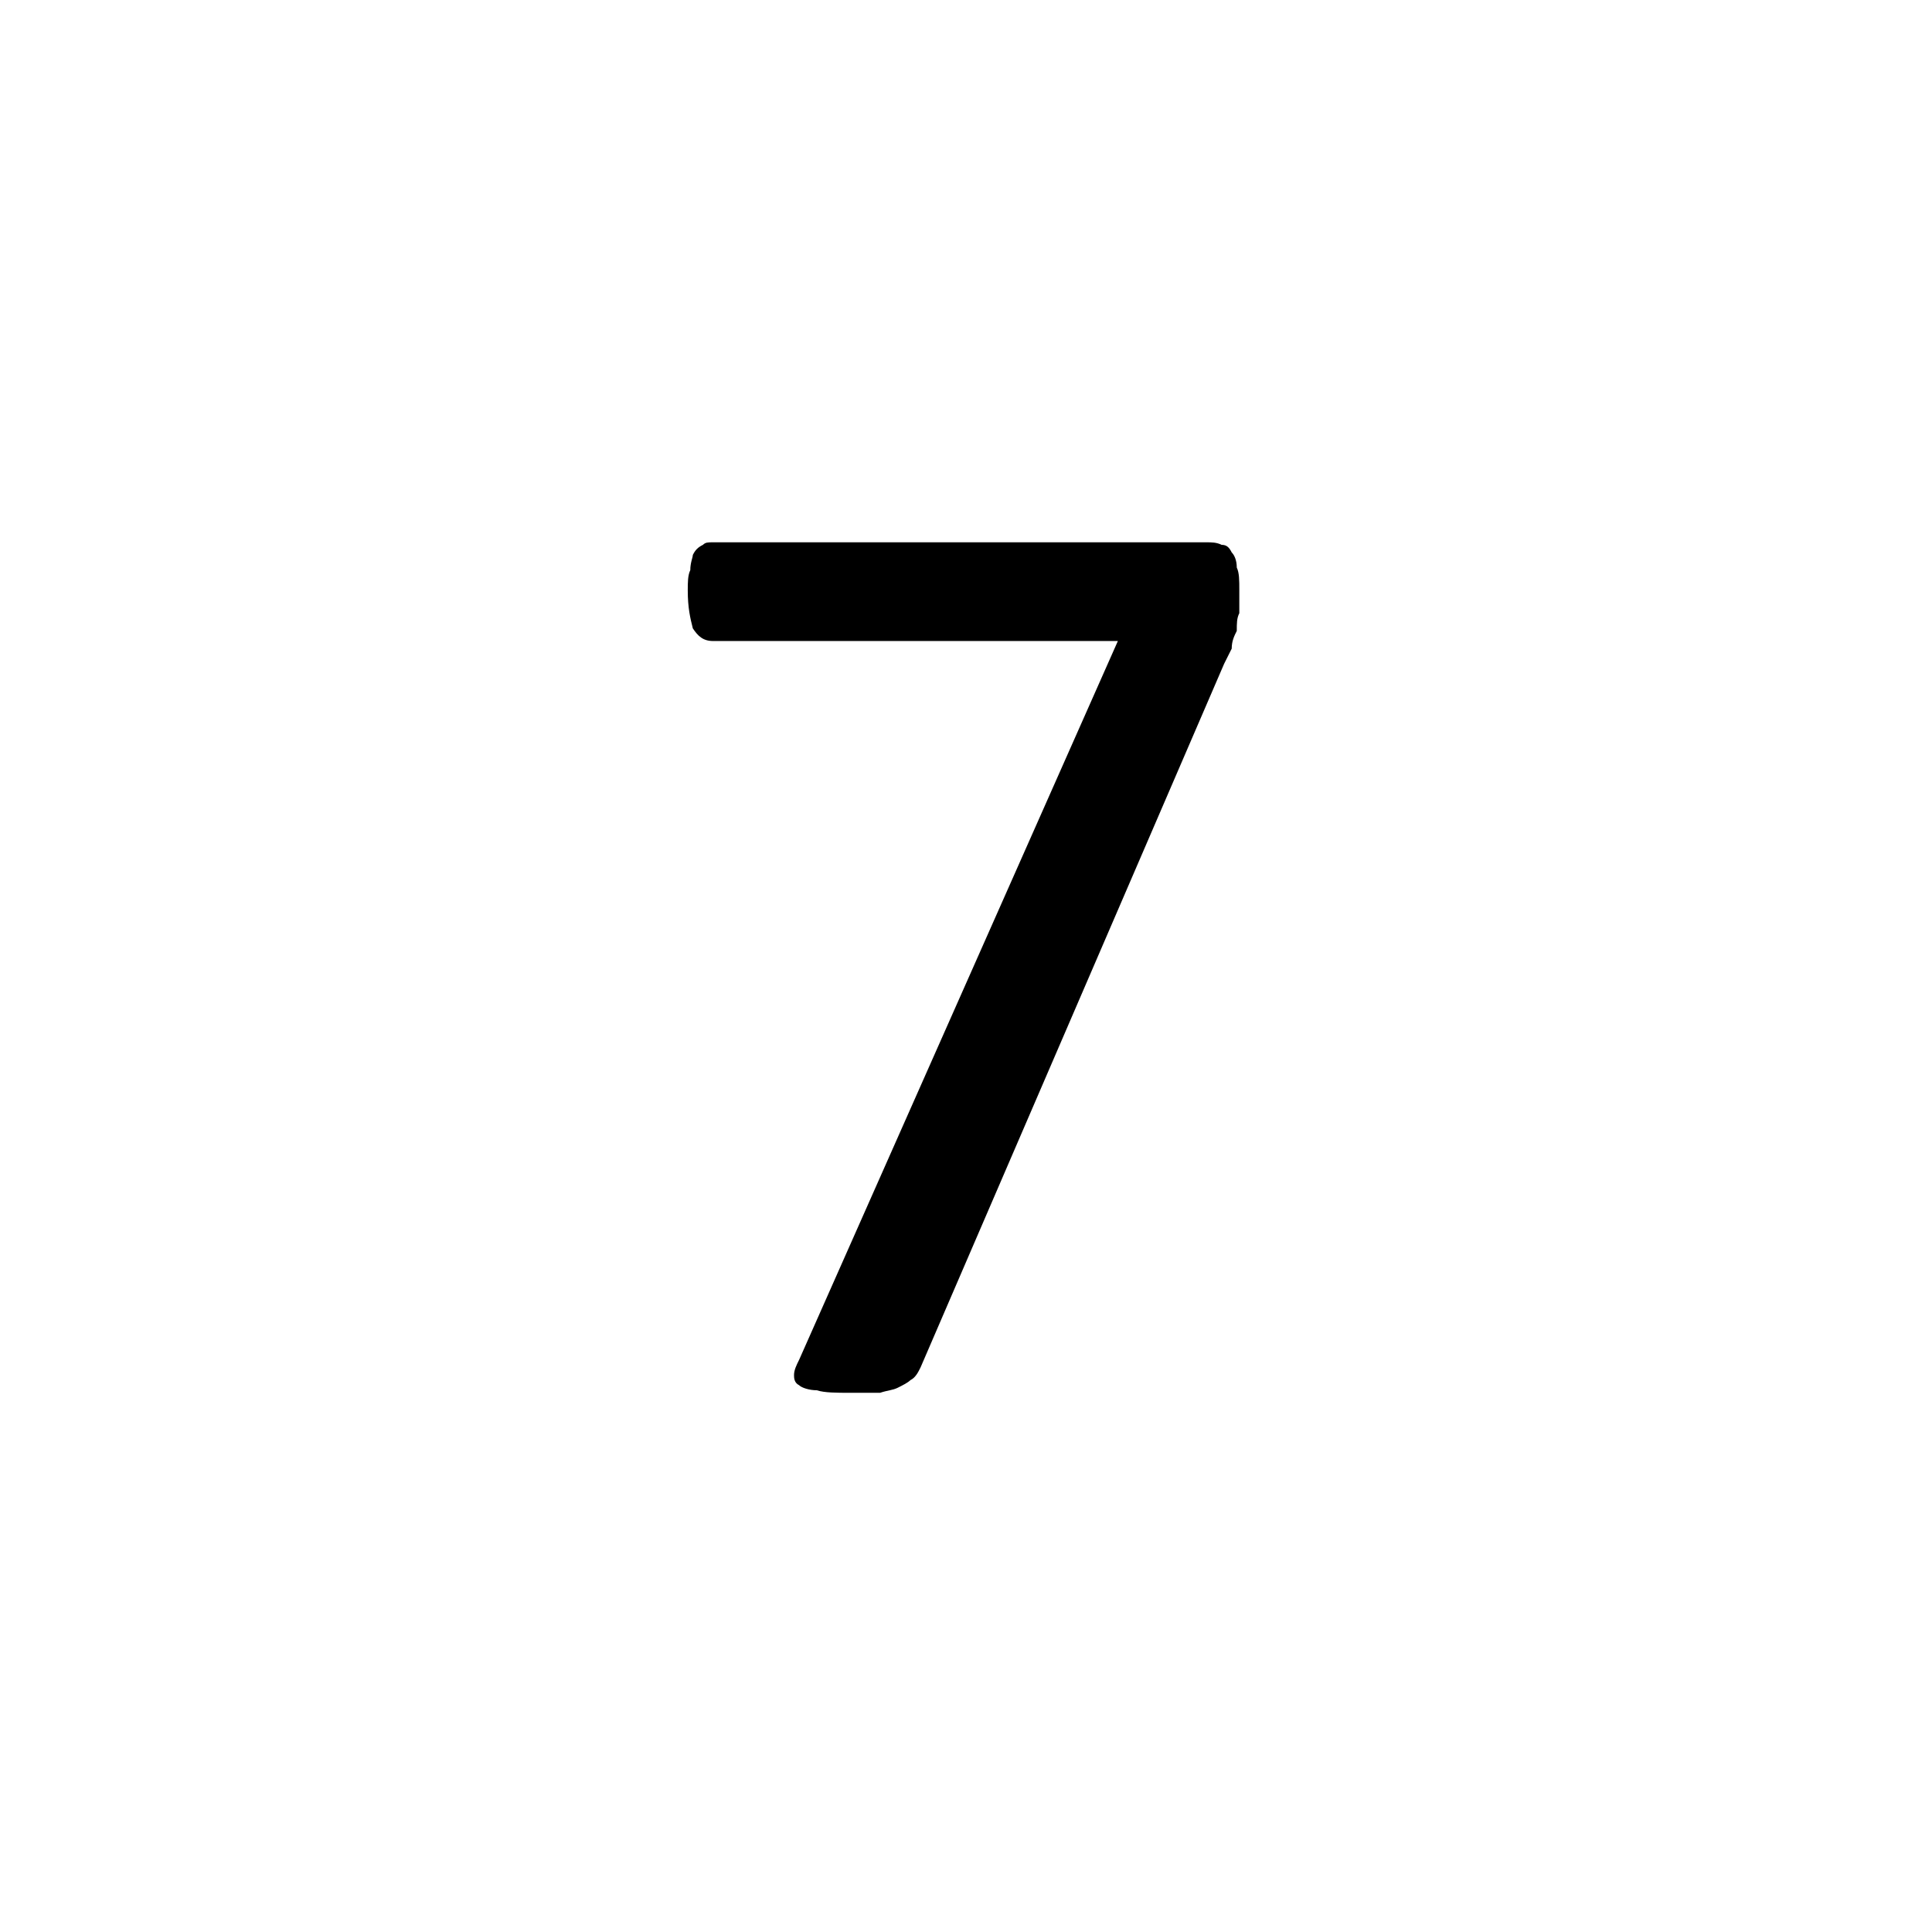
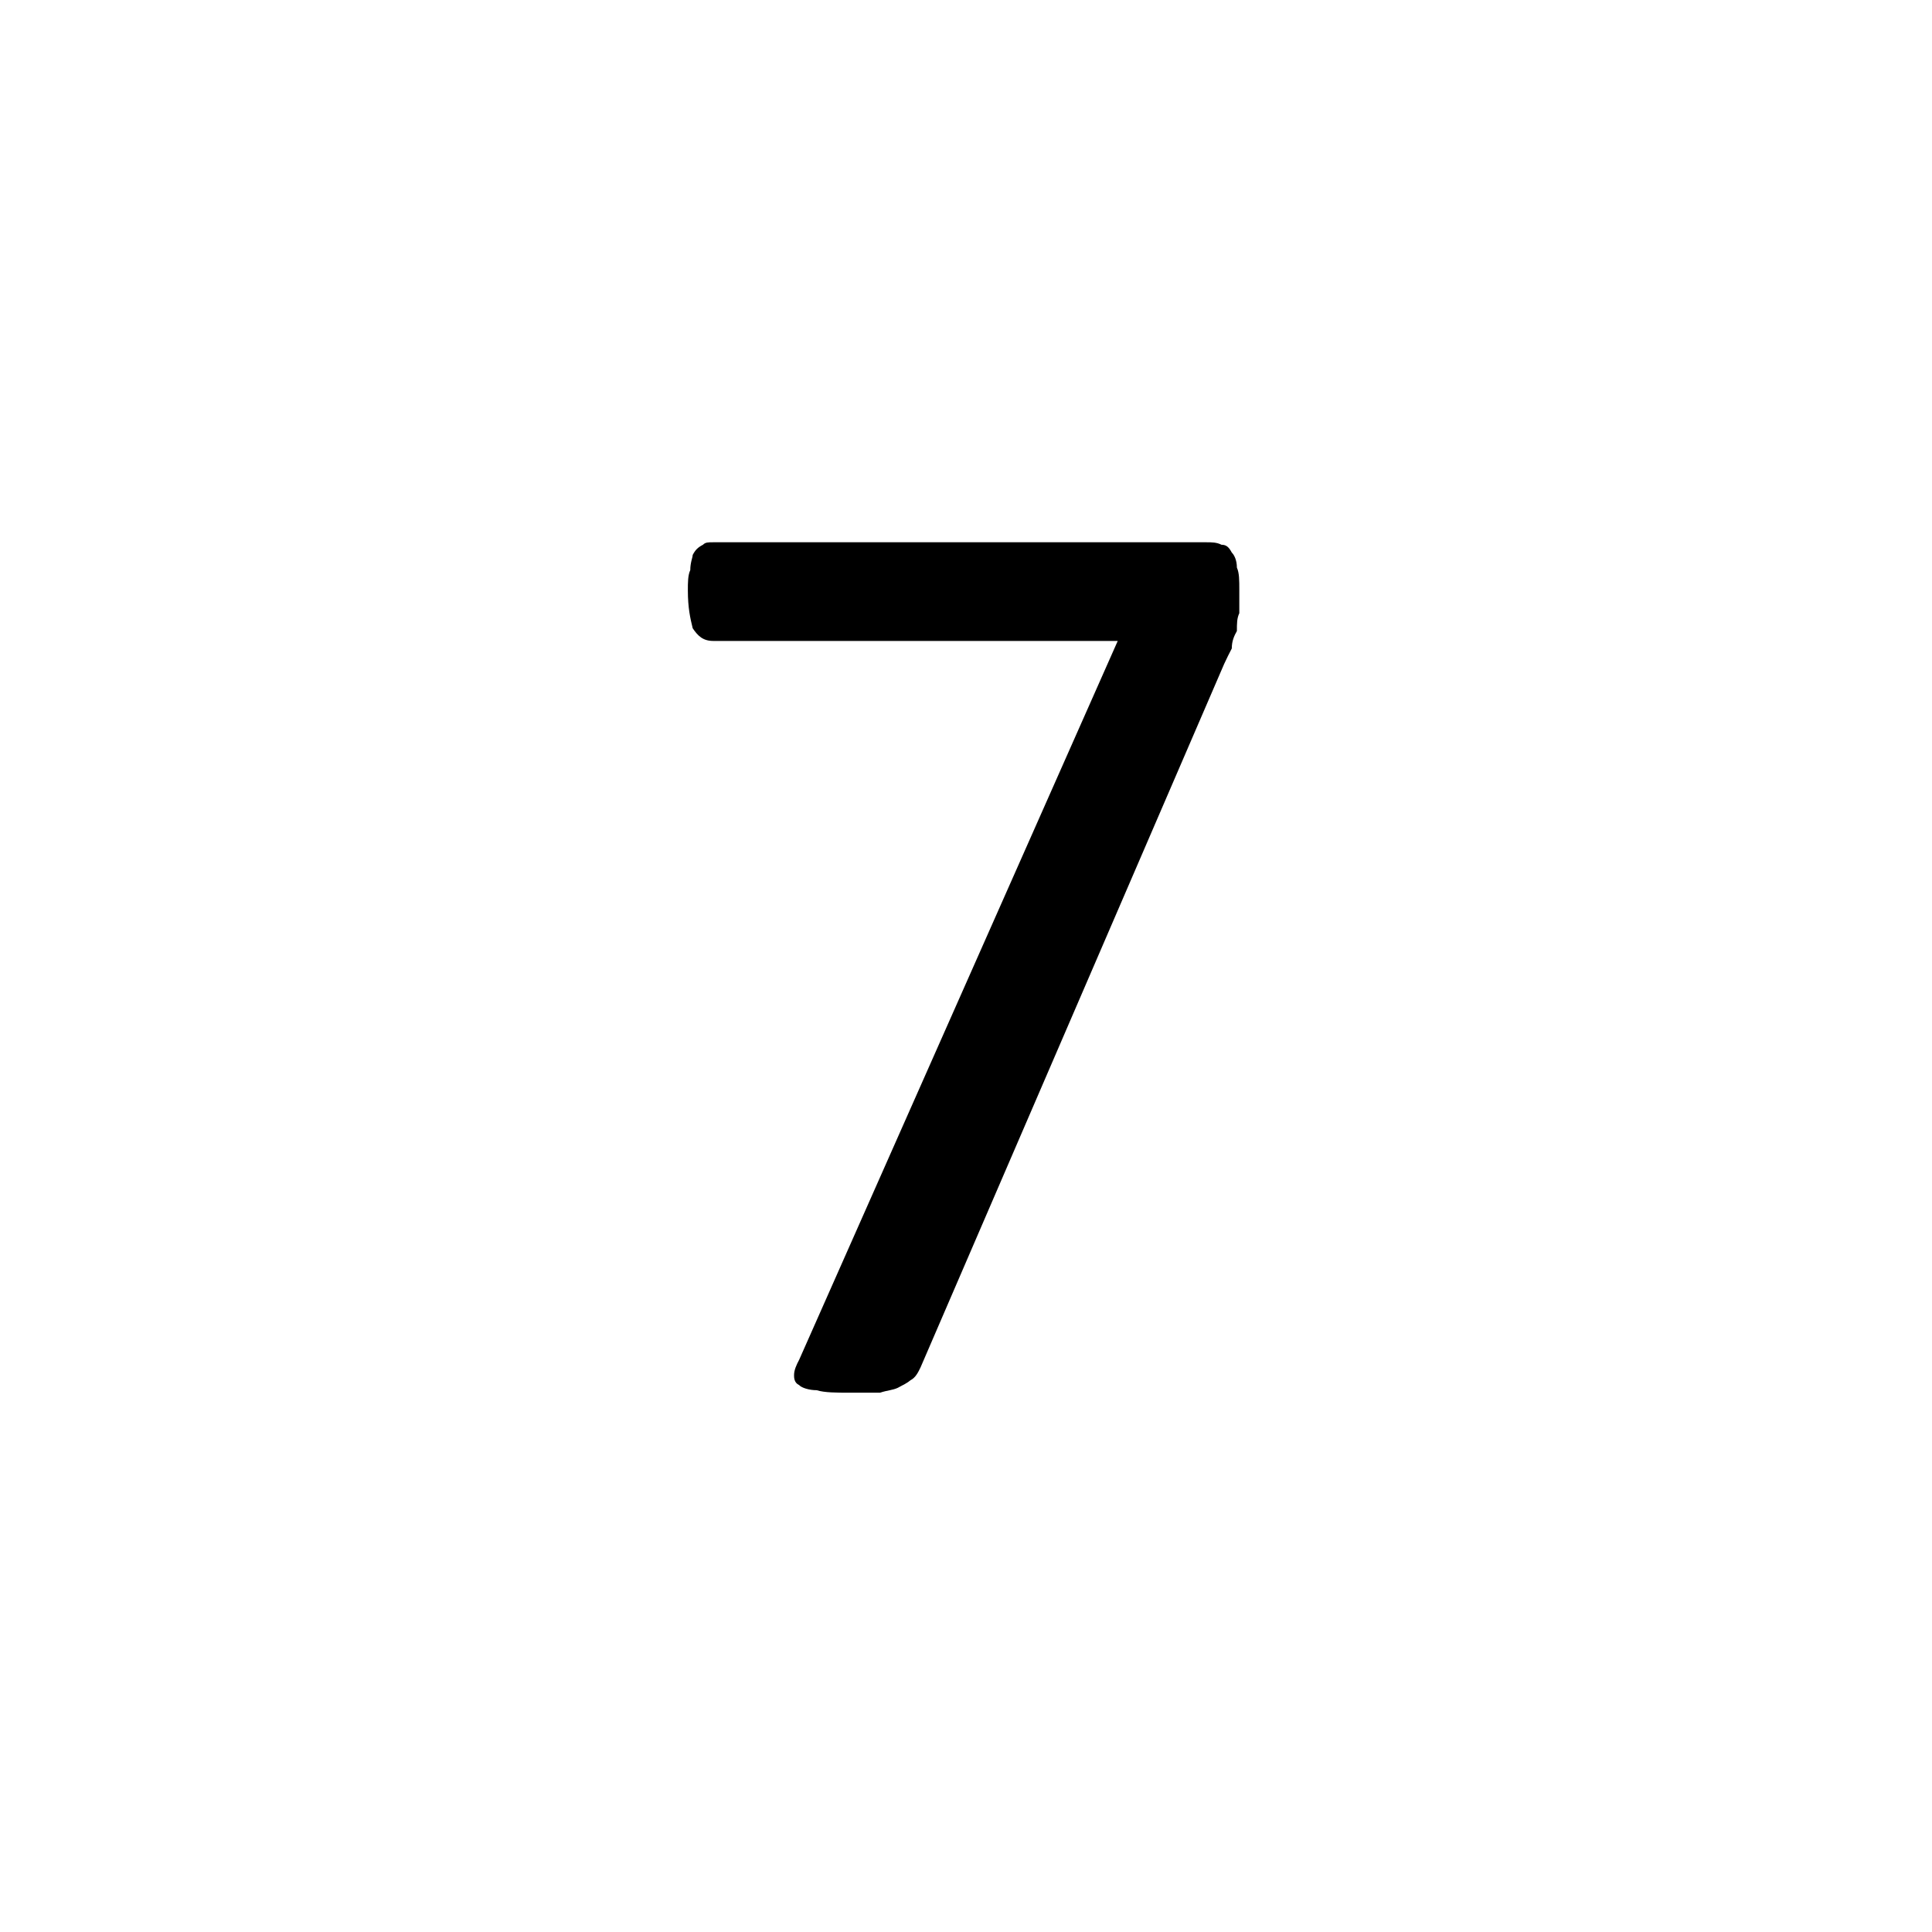
- <svg xmlns="http://www.w3.org/2000/svg" width="100%" height="100%" viewBox="0 0 28 28" version="1.1" xml:space="preserve" style="fill-rule:evenodd;clip-rule:evenodd;stroke-linejoin:round;stroke-miterlimit:2;">
-   <g transform="matrix(0.0366668,0,0,0.0366848,-1.32576,-1.27509)">
-     <g id="CorelEMF">
-       <path d="M526,268L526,277C525,279 525,281 525,284C524,286 523,288 523,291C522,293 521,295 520,297L400,575C399,577 398,579 396,580C395,581 393,582 391,583C389,584 387,584 384,585L372,585C367,585 362,585 359,584C356,584 353,583 352,582C350,581 350,579 350,578C350,576 351,574 352,572L478,288L318,288C314,288 312,286 310,283C309,279 308,275 308,268C308,265 308,262 309,260C309,257 310,255 310,254C311,252 312,251 314,250C315,249 316,249 318,249L513,249C515,249 517,249 519,250C521,250 522,251 523,253C524,254 525,256 525,259C526,261 526,264 526,268Z" style="fill-rule:nonzero;" />
-     </g>
+ <svg xmlns="http://www.w3.org/2000/svg" width="28pt" height="28pt" viewBox="0 0 28 28" version="1.1">
+   <g id="surface1">
+     <path style=" stroke:none;fill-rule:nonzero;fill:rgb(0%,0%,0%);fill-opacity:1;" d="M 17.961 8.555 L 17.961 8.887 C 17.926 8.961 17.926 9.035 17.926 9.145 C 17.887 9.215 17.852 9.289 17.852 9.398 C 17.812 9.473 17.777 9.547 17.742 9.621 L 13.34 19.82 C 13.305 19.891 13.27 19.965 13.195 20.004 C 13.156 20.039 13.086 20.074 13.012 20.113 C 12.938 20.148 12.863 20.148 12.754 20.184 L 12.312 20.184 C 12.133 20.184 11.949 20.184 11.836 20.148 C 11.727 20.148 11.617 20.113 11.582 20.074 C 11.508 20.039 11.508 19.965 11.508 19.93 C 11.508 19.855 11.543 19.781 11.582 19.707 L 16.199 9.289 L 10.336 9.289 C 10.188 9.289 10.113 9.215 10.039 9.105 C 10.004 8.961 9.969 8.812 9.969 8.555 C 9.969 8.445 9.969 8.336 10.004 8.262 C 10.004 8.152 10.039 8.078 10.039 8.043 C 10.078 7.969 10.113 7.934 10.188 7.895 C 10.223 7.859 10.262 7.859 10.336 7.859 L 17.484 7.859 C 17.559 7.859 17.633 7.859 17.703 7.895 C 17.777 7.895 17.812 7.934 17.852 8.008 C 17.887 8.043 17.926 8.117 17.926 8.227 C 17.961 8.301 17.961 8.41 17.961 8.555 Z M 17.961 8.555 " />
  </g>
</svg>
